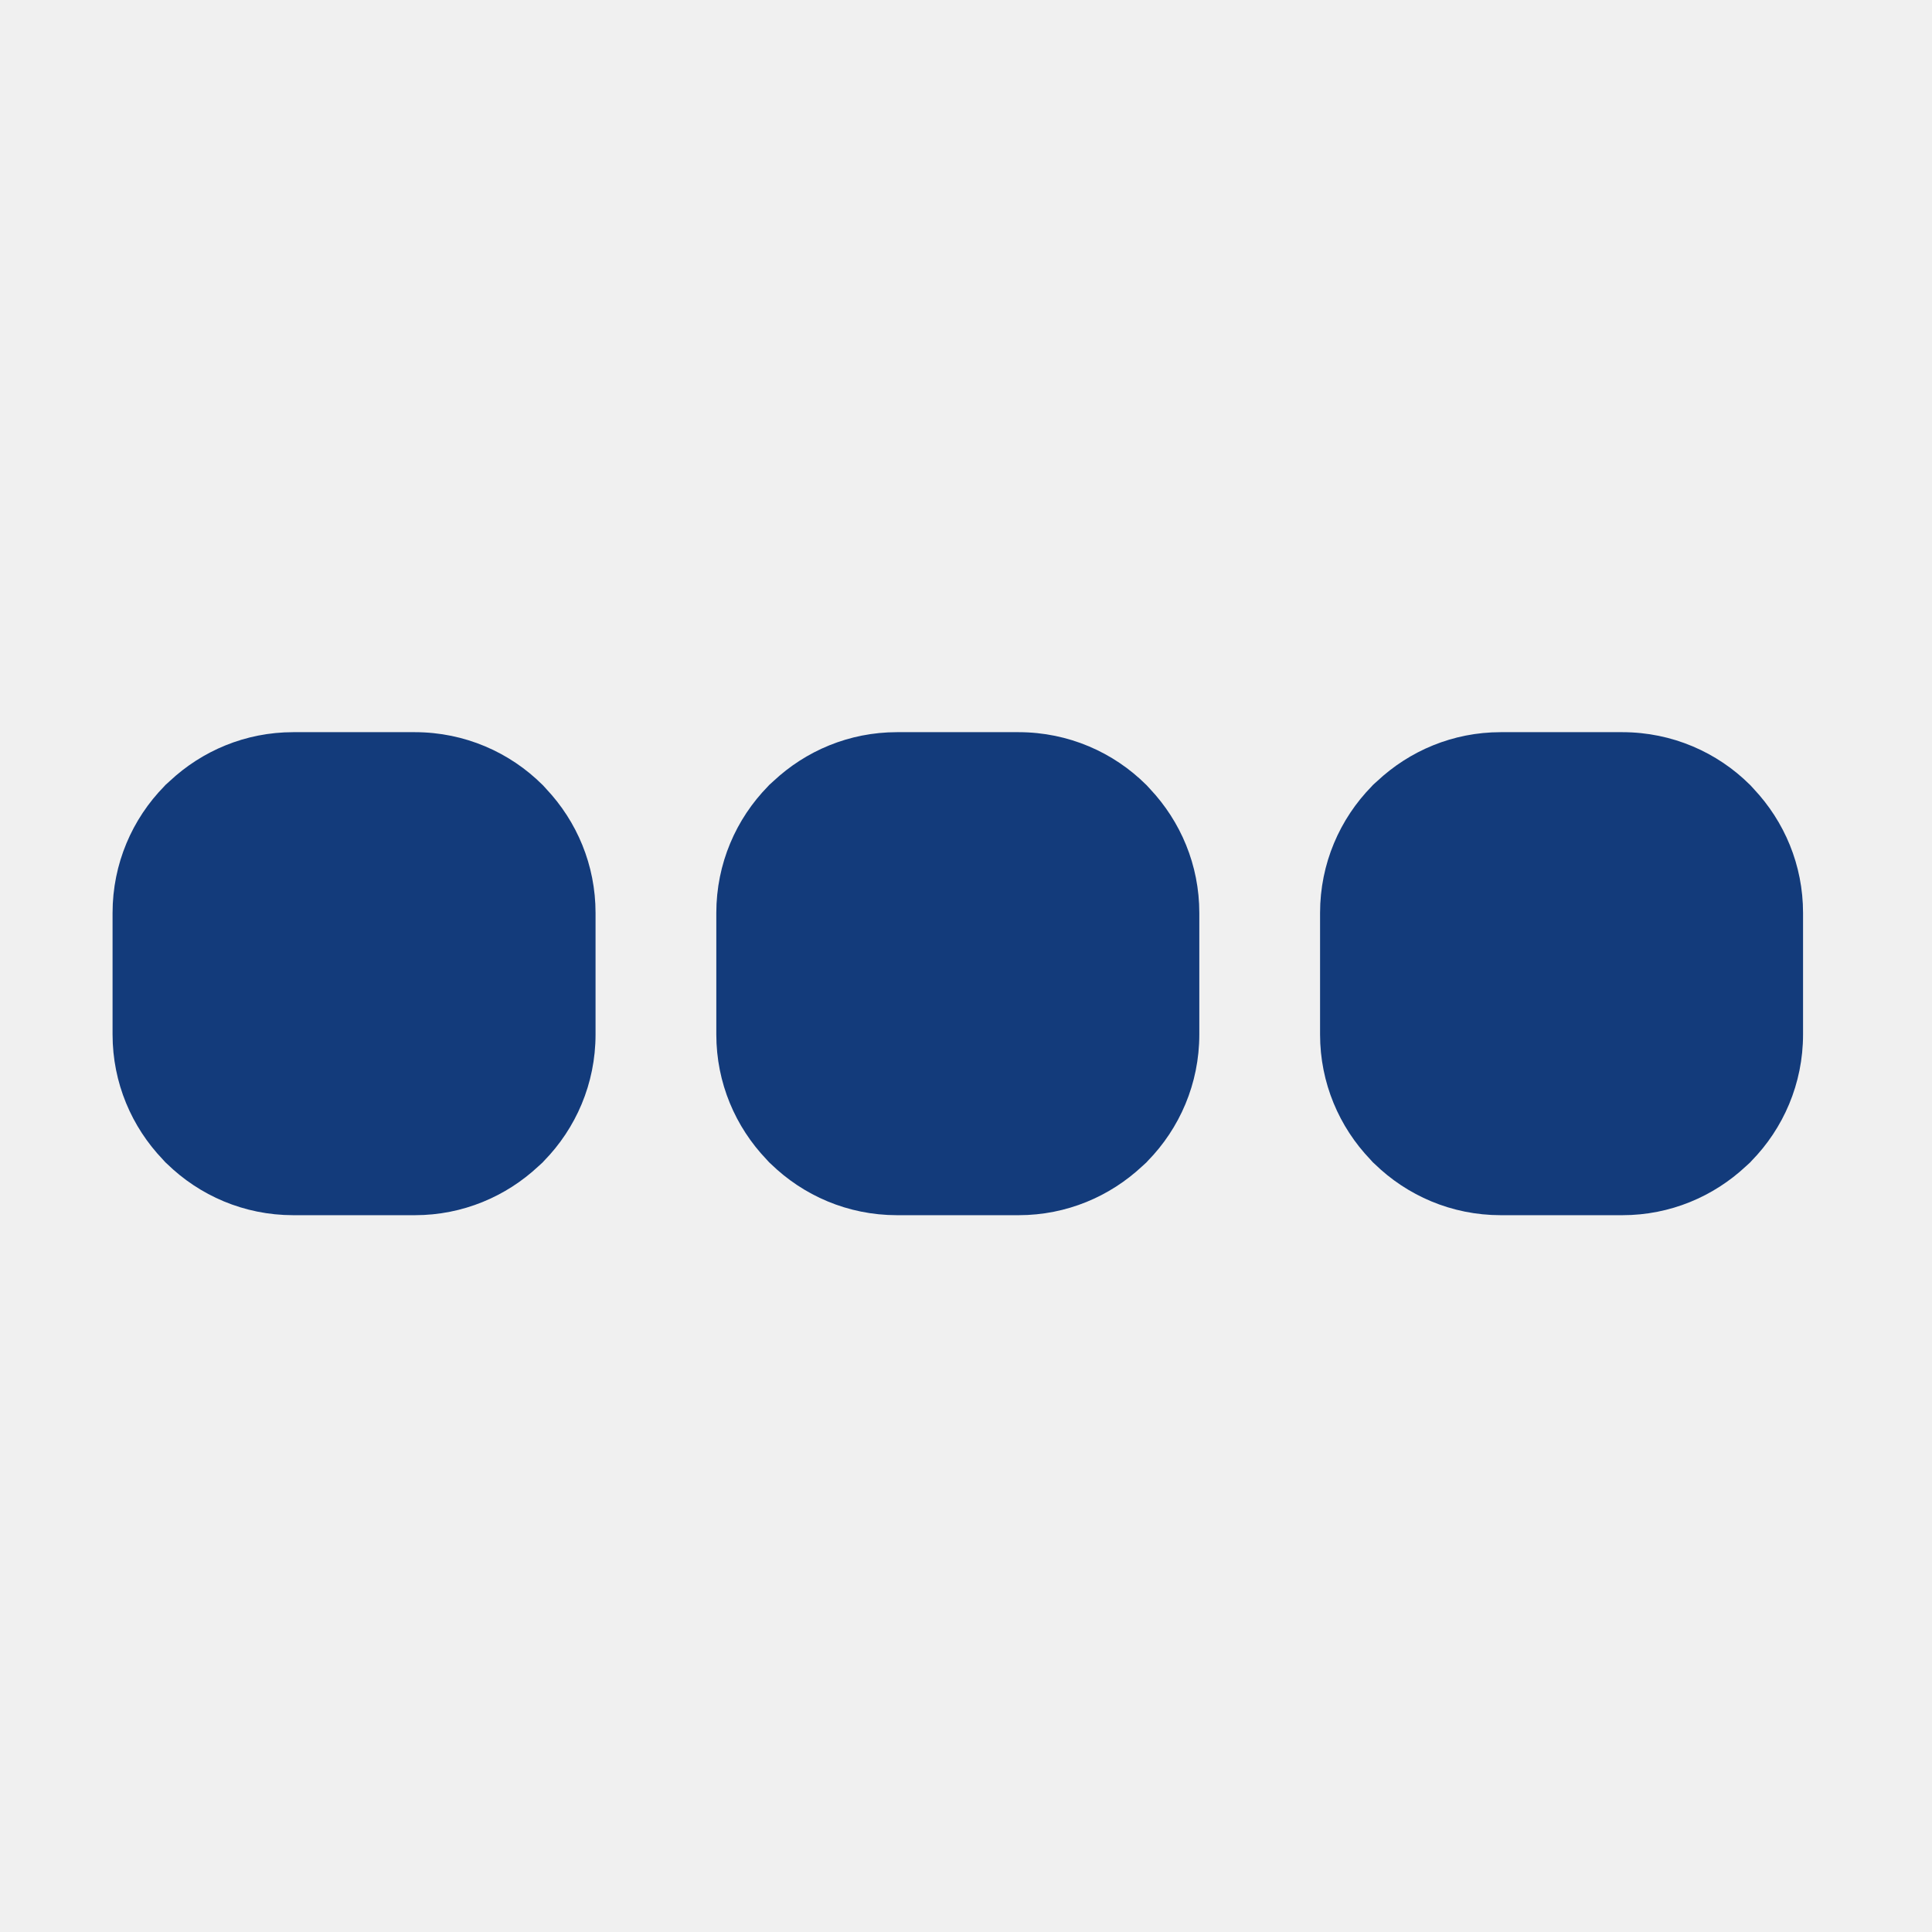
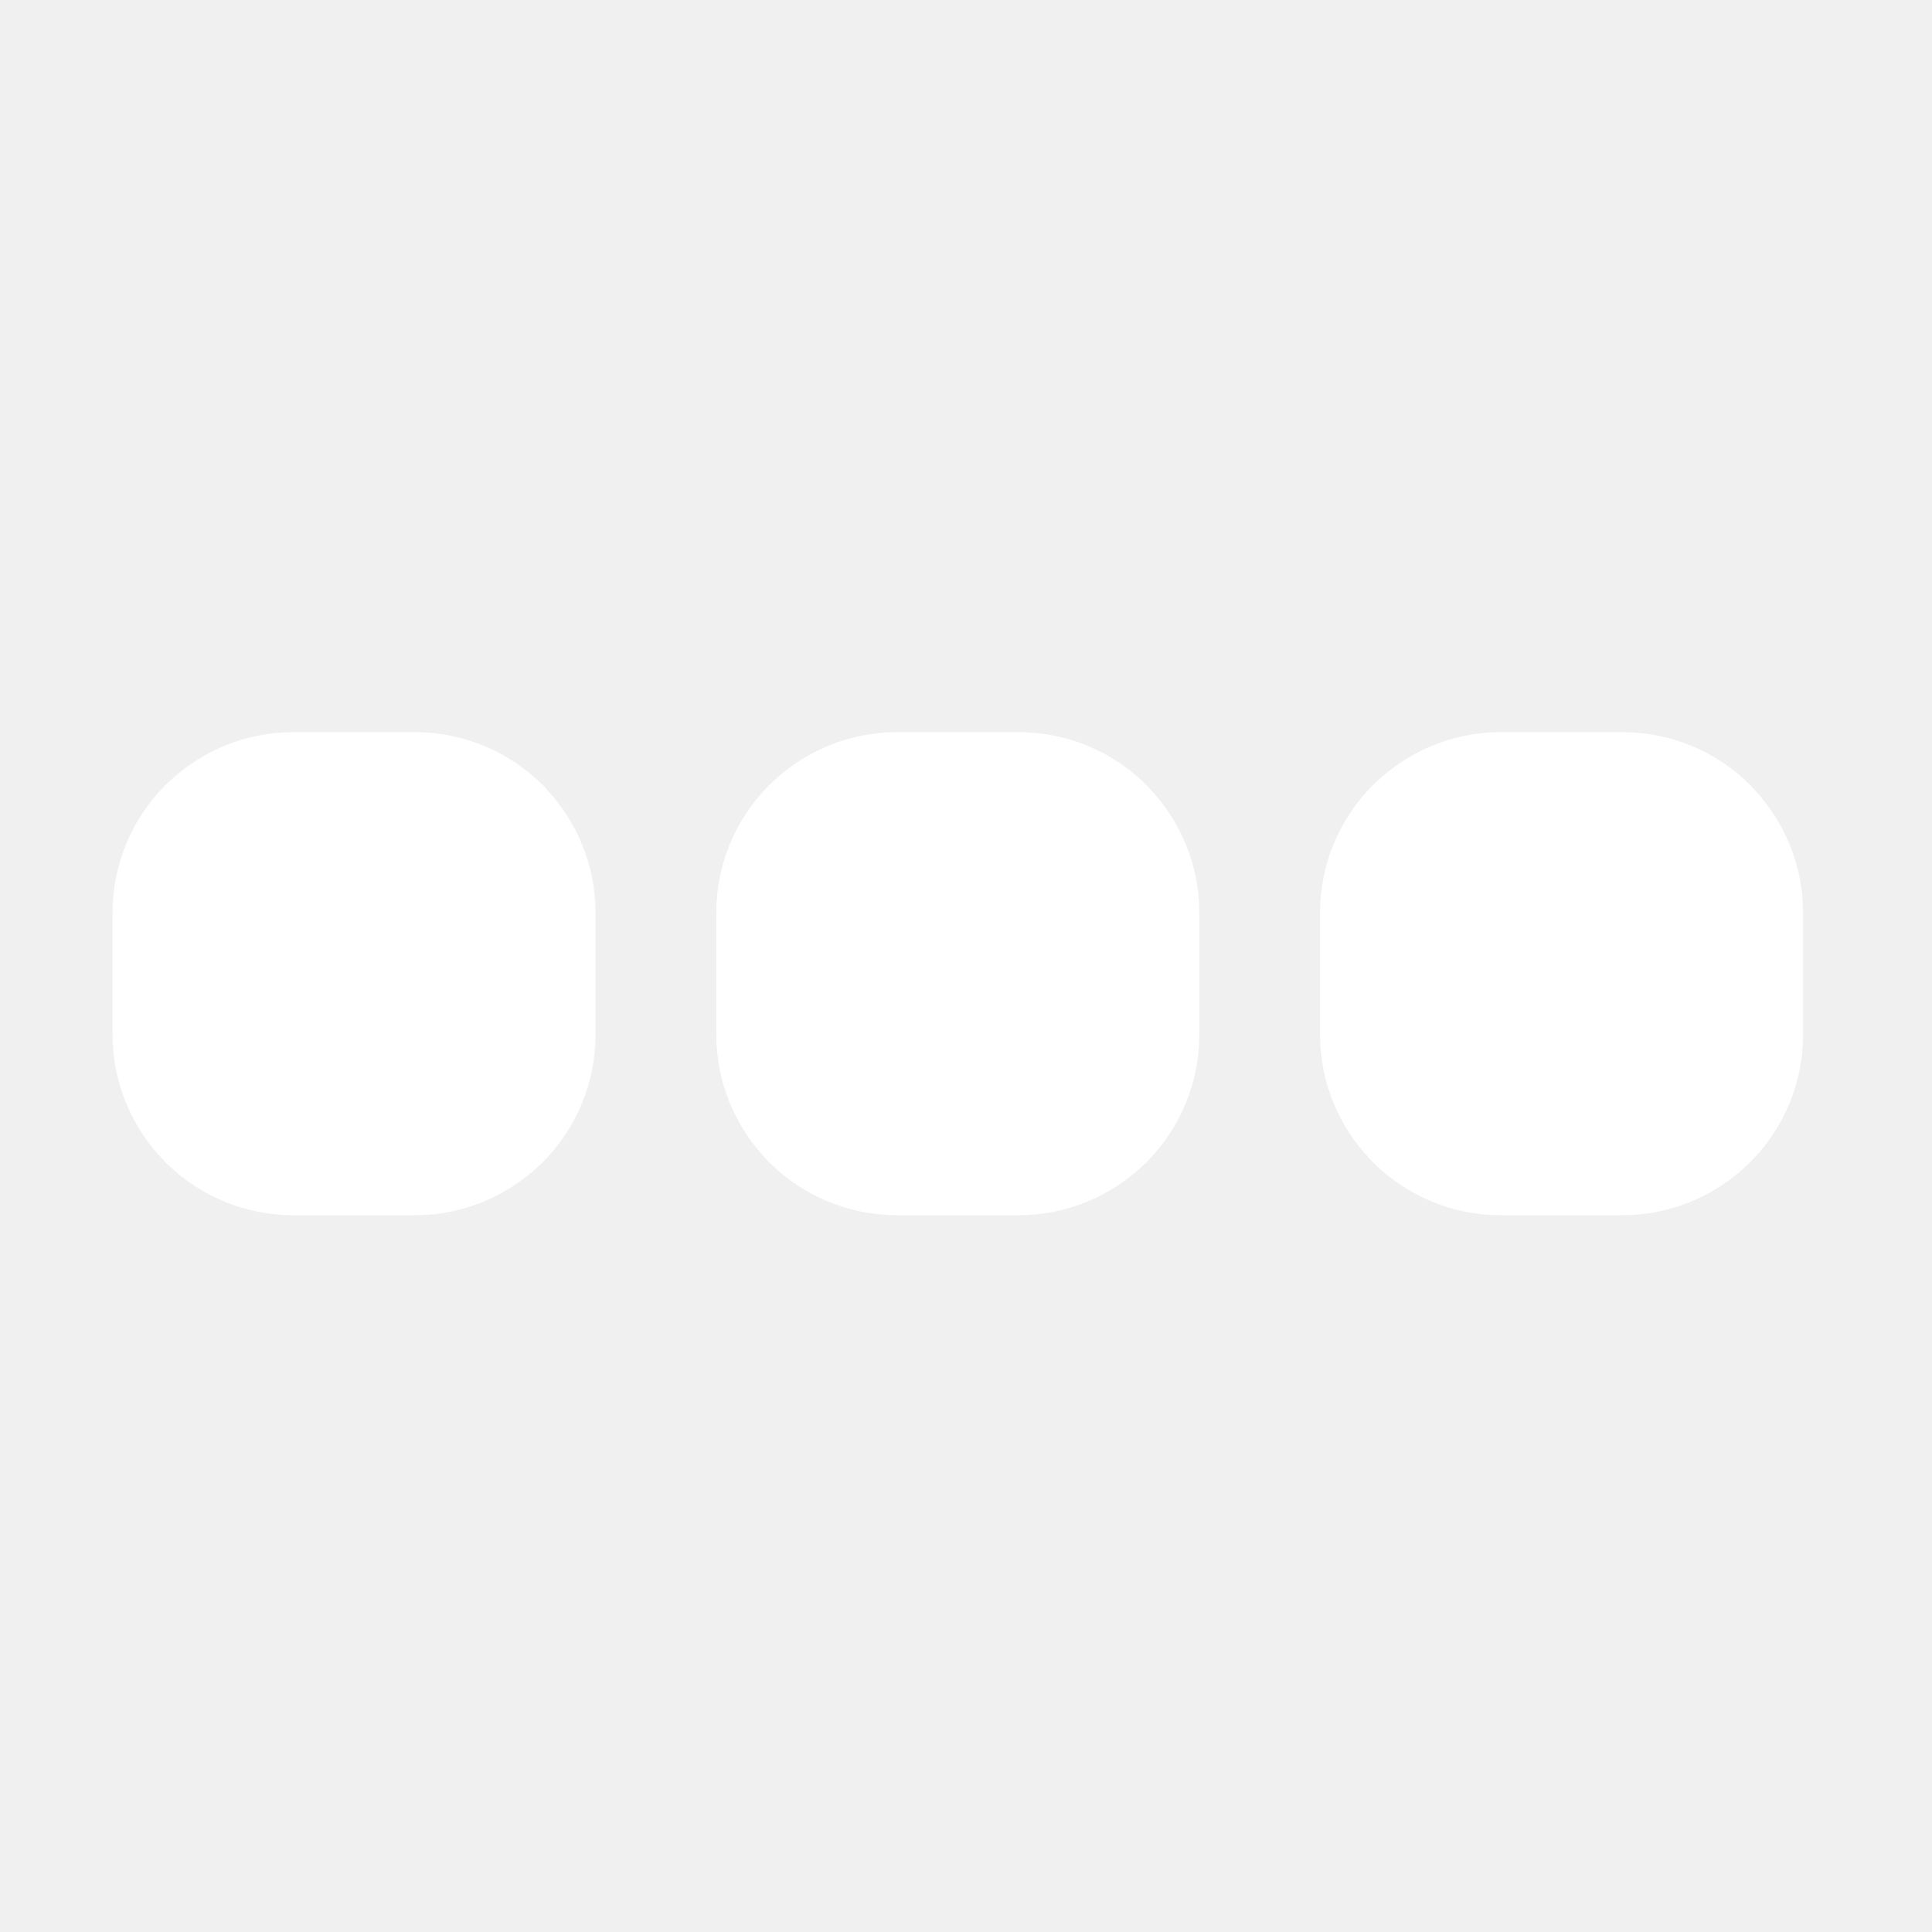
<svg xmlns="http://www.w3.org/2000/svg" enable-background="new 0 0 128 128" height="128px" id="Layer_1" version="1.1" viewBox="0 0 128 128" width="128px" xml:space="preserve">
  <defs id="defs13" />
-   <g id="g8" style="fill:#133b7b;fill-opacity:1" transform="translate(-0.5423729,-25.49152)">
-     <path d="M 36.496,77.5 C 36.494,77.496 36.489,77.492 36.484,77.49 34.32,75.336 31.334,74.004 28.037,74 h -8.075 c -3.167,0.002 -6.039,1.241 -8.178,3.244 -0.095,0.088 -0.195,0.17 -0.287,0.26 -0.024,0.025 -0.047,0.055 -0.071,0.08 C 9.309,79.744 8,82.707 8,85.976 v 8.049 c 0,3.219 1.272,6.136 3.332,8.288 0.059,0.061 0.11,0.126 0.169,0.186 0.034,0.033 0.07,0.063 0.104,0.095 2.157,2.104 5.104,3.405 8.358,3.407 h 8.075 c 3.167,-0.002 6.039,-1.241 8.179,-3.244 0.094,-0.088 0.194,-0.17 0.285,-0.26 0.024,-0.025 0.047,-0.055 0.071,-0.08 2.118,-2.16 3.426,-5.123 3.426,-8.392 v -8.049 c 0,-3.183 -1.243,-6.065 -3.26,-8.21 -0.083,-0.087 -0.156,-0.181 -0.243,-0.266 z" id="path2" style="fill:#133b7b;fill-opacity:1" />
-     <path d="m 116.496,77.5 c -0.002,-0.004 -0.008,-0.008 -0.012,-0.01 -2.164,-2.154 -5.15,-3.486 -8.447,-3.49 h -8.075 c -3.167,0.002 -6.039,1.241 -8.178,3.244 -0.095,0.088 -0.195,0.17 -0.286,0.26 -0.025,0.025 -0.047,0.055 -0.072,0.08 C 89.309,79.744 88,82.707 88,85.976 v 8.049 c 0,3.219 1.272,6.136 3.332,8.288 0.059,0.061 0.109,0.126 0.168,0.186 0.034,0.033 0.07,0.063 0.105,0.095 2.156,2.104 5.104,3.405 8.357,3.407 h 8.076 c 3.166,-0.002 6.038,-1.241 8.179,-3.244 0.094,-0.088 0.194,-0.17 0.285,-0.26 0.024,-0.025 0.047,-0.055 0.071,-0.08 2.117,-2.16 3.426,-5.123 3.426,-8.392 v -8.049 c 0,-3.183 -1.243,-6.065 -3.26,-8.21 -0.083,-0.087 -0.157,-0.181 -0.243,-0.266 z" id="path4" style="fill:#133b7b;fill-opacity:1" />
-     <path d="M 76.496,77.5 C 76.494,77.496 76.488,77.492 76.484,77.49 74.32,75.336 71.334,74.004 68.037,74 h -8.075 c -3.167,0.002 -6.039,1.241 -8.178,3.244 -0.095,0.088 -0.195,0.17 -0.287,0.26 -0.024,0.025 -0.047,0.055 -0.071,0.08 C 49.309,79.744 48,82.707 48,85.976 v 8.049 c 0,3.219 1.272,6.136 3.332,8.288 0.059,0.061 0.11,0.126 0.169,0.186 0.034,0.033 0.07,0.063 0.104,0.095 2.157,2.104 5.104,3.405 8.358,3.407 h 8.076 c 3.166,-0.002 6.038,-1.241 8.179,-3.244 0.094,-0.088 0.194,-0.17 0.285,-0.26 0.024,-0.025 0.047,-0.055 0.071,-0.08 C 78.691,100.257 80,97.294 80,94.025 v -8.049 c 0,-3.183 -1.243,-6.065 -3.26,-8.21 -0.084,-0.087 -0.158,-0.181 -0.244,-0.266 z" id="path6" style="fill:#133b7b;fill-opacity:1" />
+   <g id="g8" style="fill:#FFFFFF;fill-opacity:1" transform="translate(-0.5423729,-25.49152)">
+     <path d="M 36.496,77.5 C 36.494,77.496 36.489,77.492 36.484,77.49 34.32,75.336 31.334,74.004 28.037,74 h -8.075 c -3.167,0.002 -6.039,1.241 -8.178,3.244 -0.095,0.088 -0.195,0.17 -0.287,0.26 -0.024,0.025 -0.047,0.055 -0.071,0.08 C 9.309,79.744 8,82.707 8,85.976 v 8.049 c 0,3.219 1.272,6.136 3.332,8.288 0.059,0.061 0.11,0.126 0.169,0.186 0.034,0.033 0.07,0.063 0.104,0.095 2.157,2.104 5.104,3.405 8.358,3.407 h 8.075 c 3.167,-0.002 6.039,-1.241 8.179,-3.244 0.094,-0.088 0.194,-0.17 0.285,-0.26 0.024,-0.025 0.047,-0.055 0.071,-0.08 2.118,-2.16 3.426,-5.123 3.426,-8.392 v -8.049 c 0,-3.183 -1.243,-6.065 -3.26,-8.21 -0.083,-0.087 -0.156,-0.181 -0.243,-0.266 z" id="path2" style="fill:#FFFFFF;fill-opacity:1" />
+     <path d="m 116.496,77.5 c -0.002,-0.004 -0.008,-0.008 -0.012,-0.01 -2.164,-2.154 -5.15,-3.486 -8.447,-3.49 h -8.075 c -3.167,0.002 -6.039,1.241 -8.178,3.244 -0.095,0.088 -0.195,0.17 -0.286,0.26 -0.025,0.025 -0.047,0.055 -0.072,0.08 C 89.309,79.744 88,82.707 88,85.976 v 8.049 c 0,3.219 1.272,6.136 3.332,8.288 0.059,0.061 0.109,0.126 0.168,0.186 0.034,0.033 0.07,0.063 0.105,0.095 2.156,2.104 5.104,3.405 8.357,3.407 h 8.076 c 3.166,-0.002 6.038,-1.241 8.179,-3.244 0.094,-0.088 0.194,-0.17 0.285,-0.26 0.024,-0.025 0.047,-0.055 0.071,-0.08 2.117,-2.16 3.426,-5.123 3.426,-8.392 v -8.049 c 0,-3.183 -1.243,-6.065 -3.26,-8.21 -0.083,-0.087 -0.157,-0.181 -0.243,-0.266 z" id="path4" style="fill:#FFFFFF;fill-opacity:1" />
+     <path d="M 76.496,77.5 C 76.494,77.496 76.488,77.492 76.484,77.49 74.32,75.336 71.334,74.004 68.037,74 h -8.075 c -3.167,0.002 -6.039,1.241 -8.178,3.244 -0.095,0.088 -0.195,0.17 -0.287,0.26 -0.024,0.025 -0.047,0.055 -0.071,0.08 C 49.309,79.744 48,82.707 48,85.976 v 8.049 c 0,3.219 1.272,6.136 3.332,8.288 0.059,0.061 0.11,0.126 0.169,0.186 0.034,0.033 0.07,0.063 0.104,0.095 2.157,2.104 5.104,3.405 8.358,3.407 h 8.076 c 3.166,-0.002 6.038,-1.241 8.179,-3.244 0.094,-0.088 0.194,-0.17 0.285,-0.26 0.024,-0.025 0.047,-0.055 0.071,-0.08 C 78.691,100.257 80,97.294 80,94.025 v -8.049 c 0,-3.183 -1.243,-6.065 -3.26,-8.21 -0.084,-0.087 -0.158,-0.181 -0.244,-0.266 z" id="path6" style="fill:#FFFFFF;fill-opacity:1" />
  </g>
</svg>
